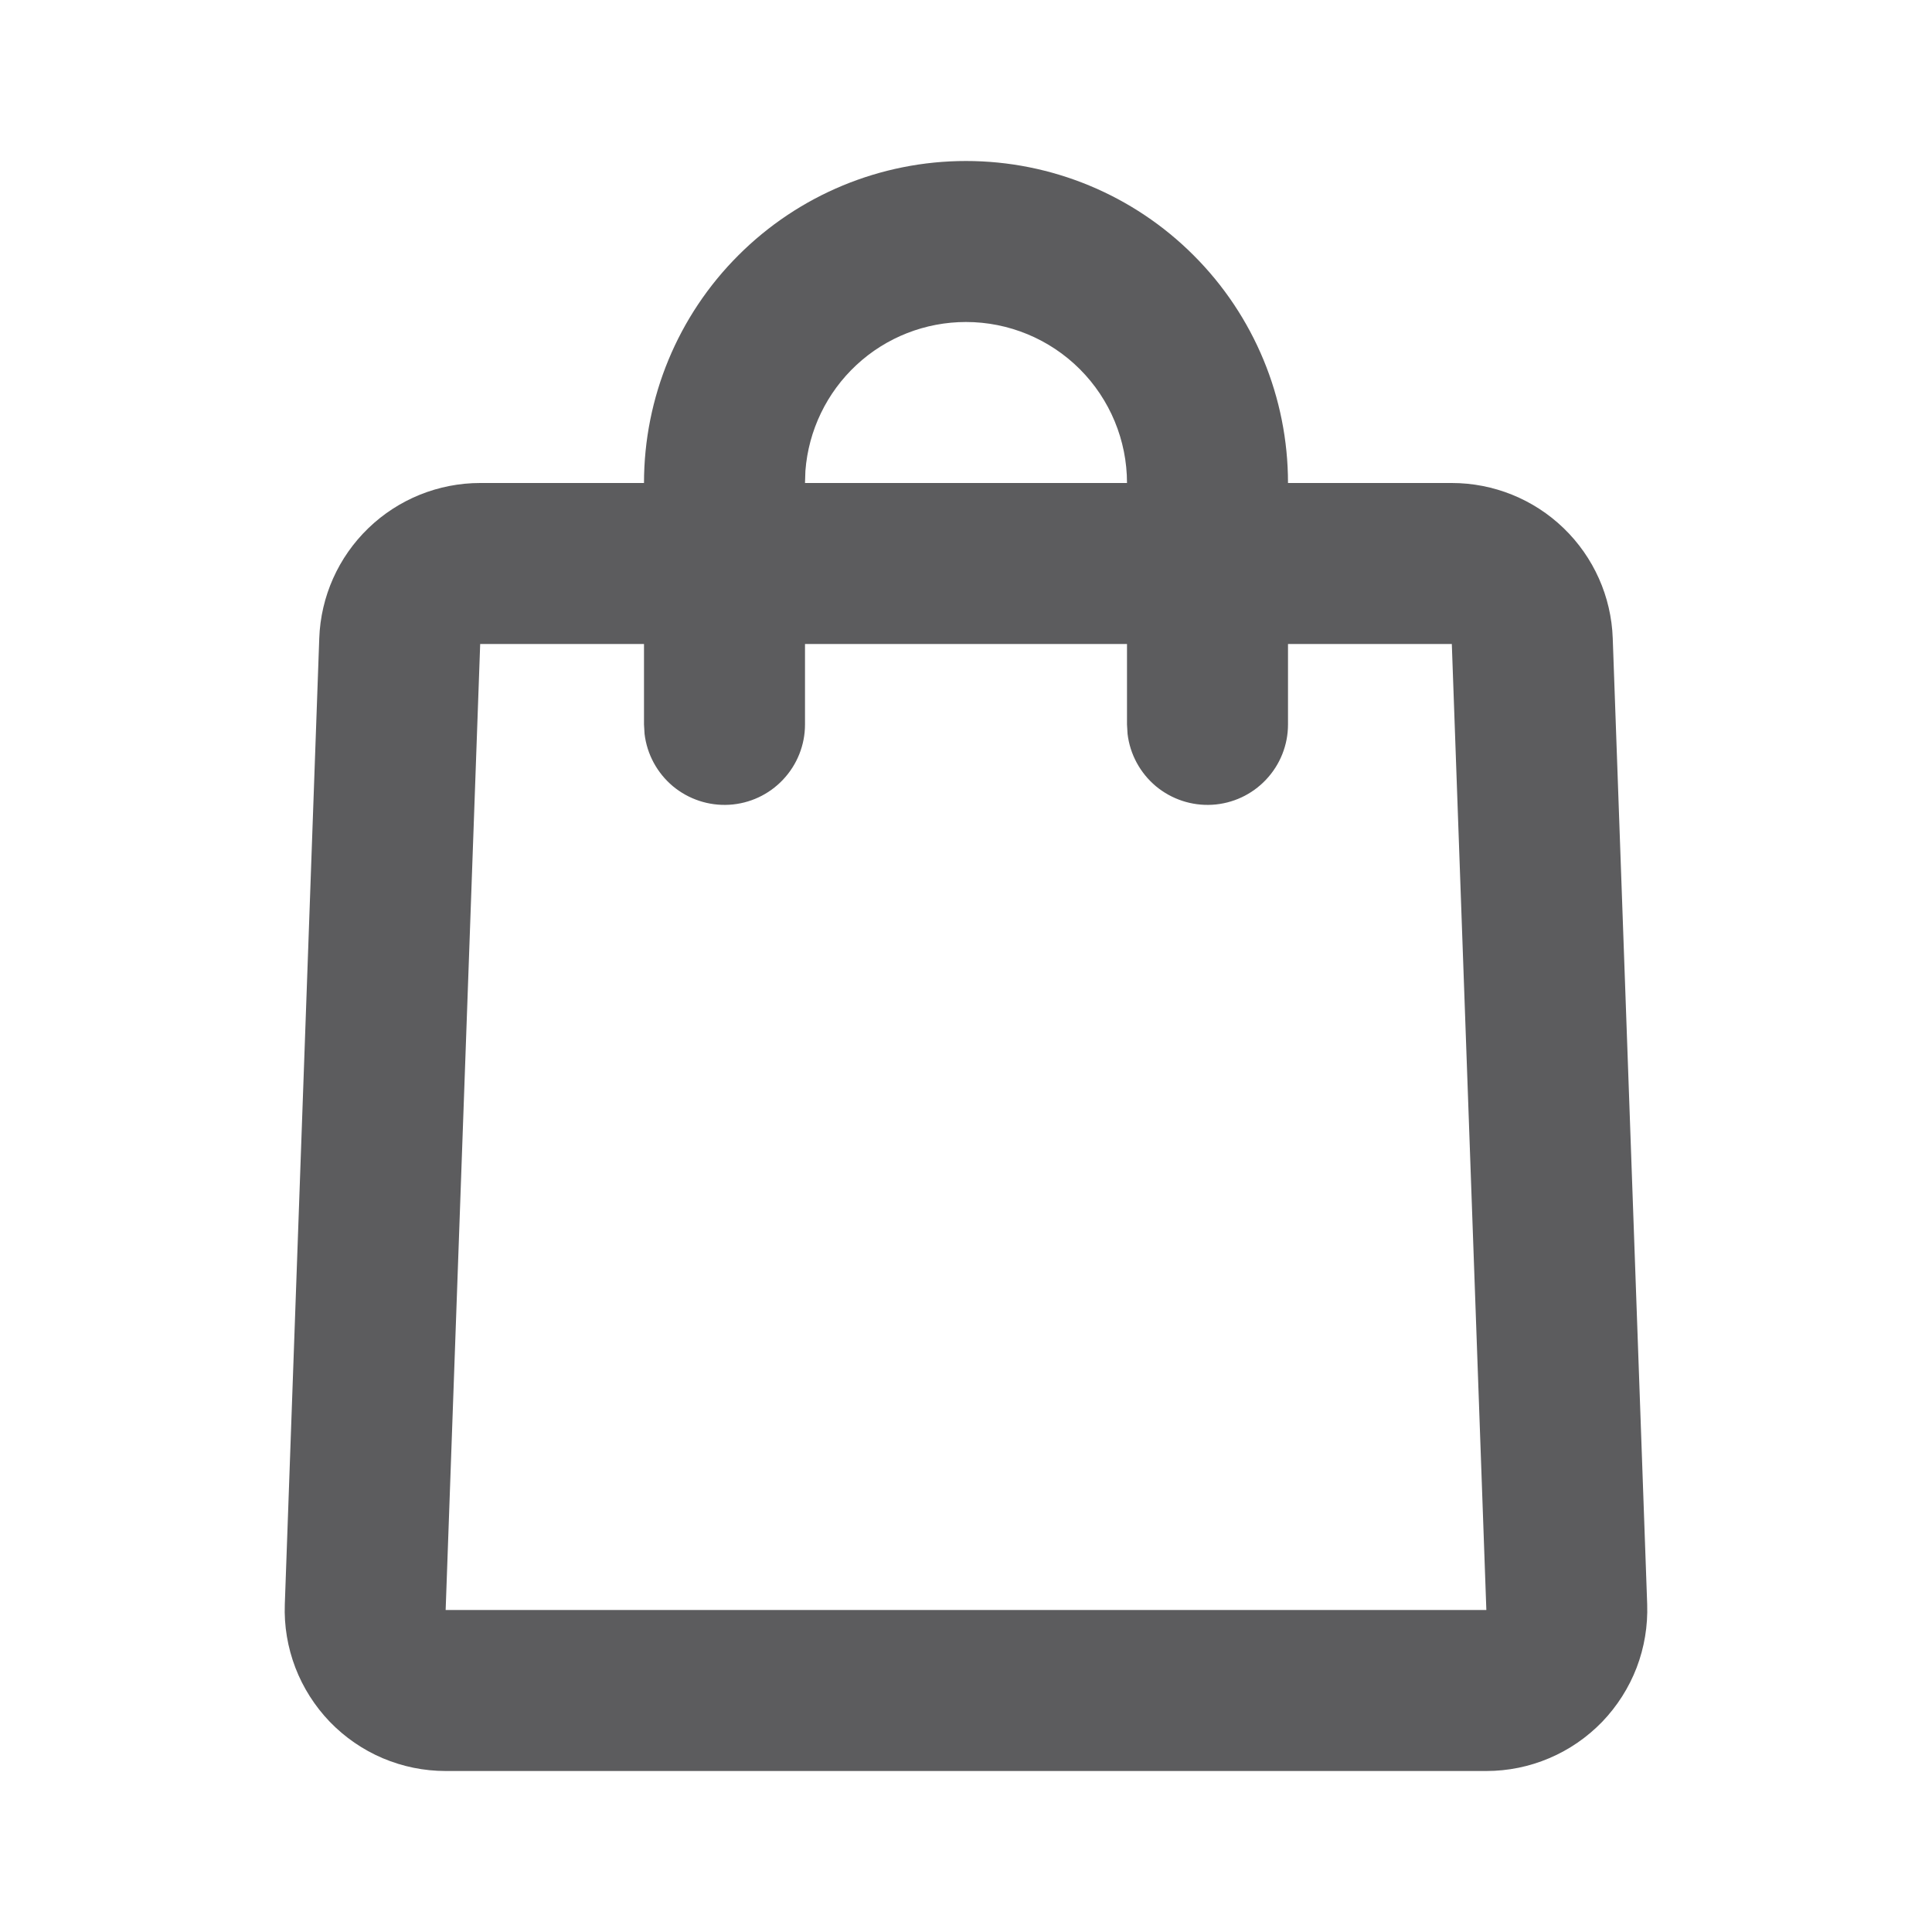
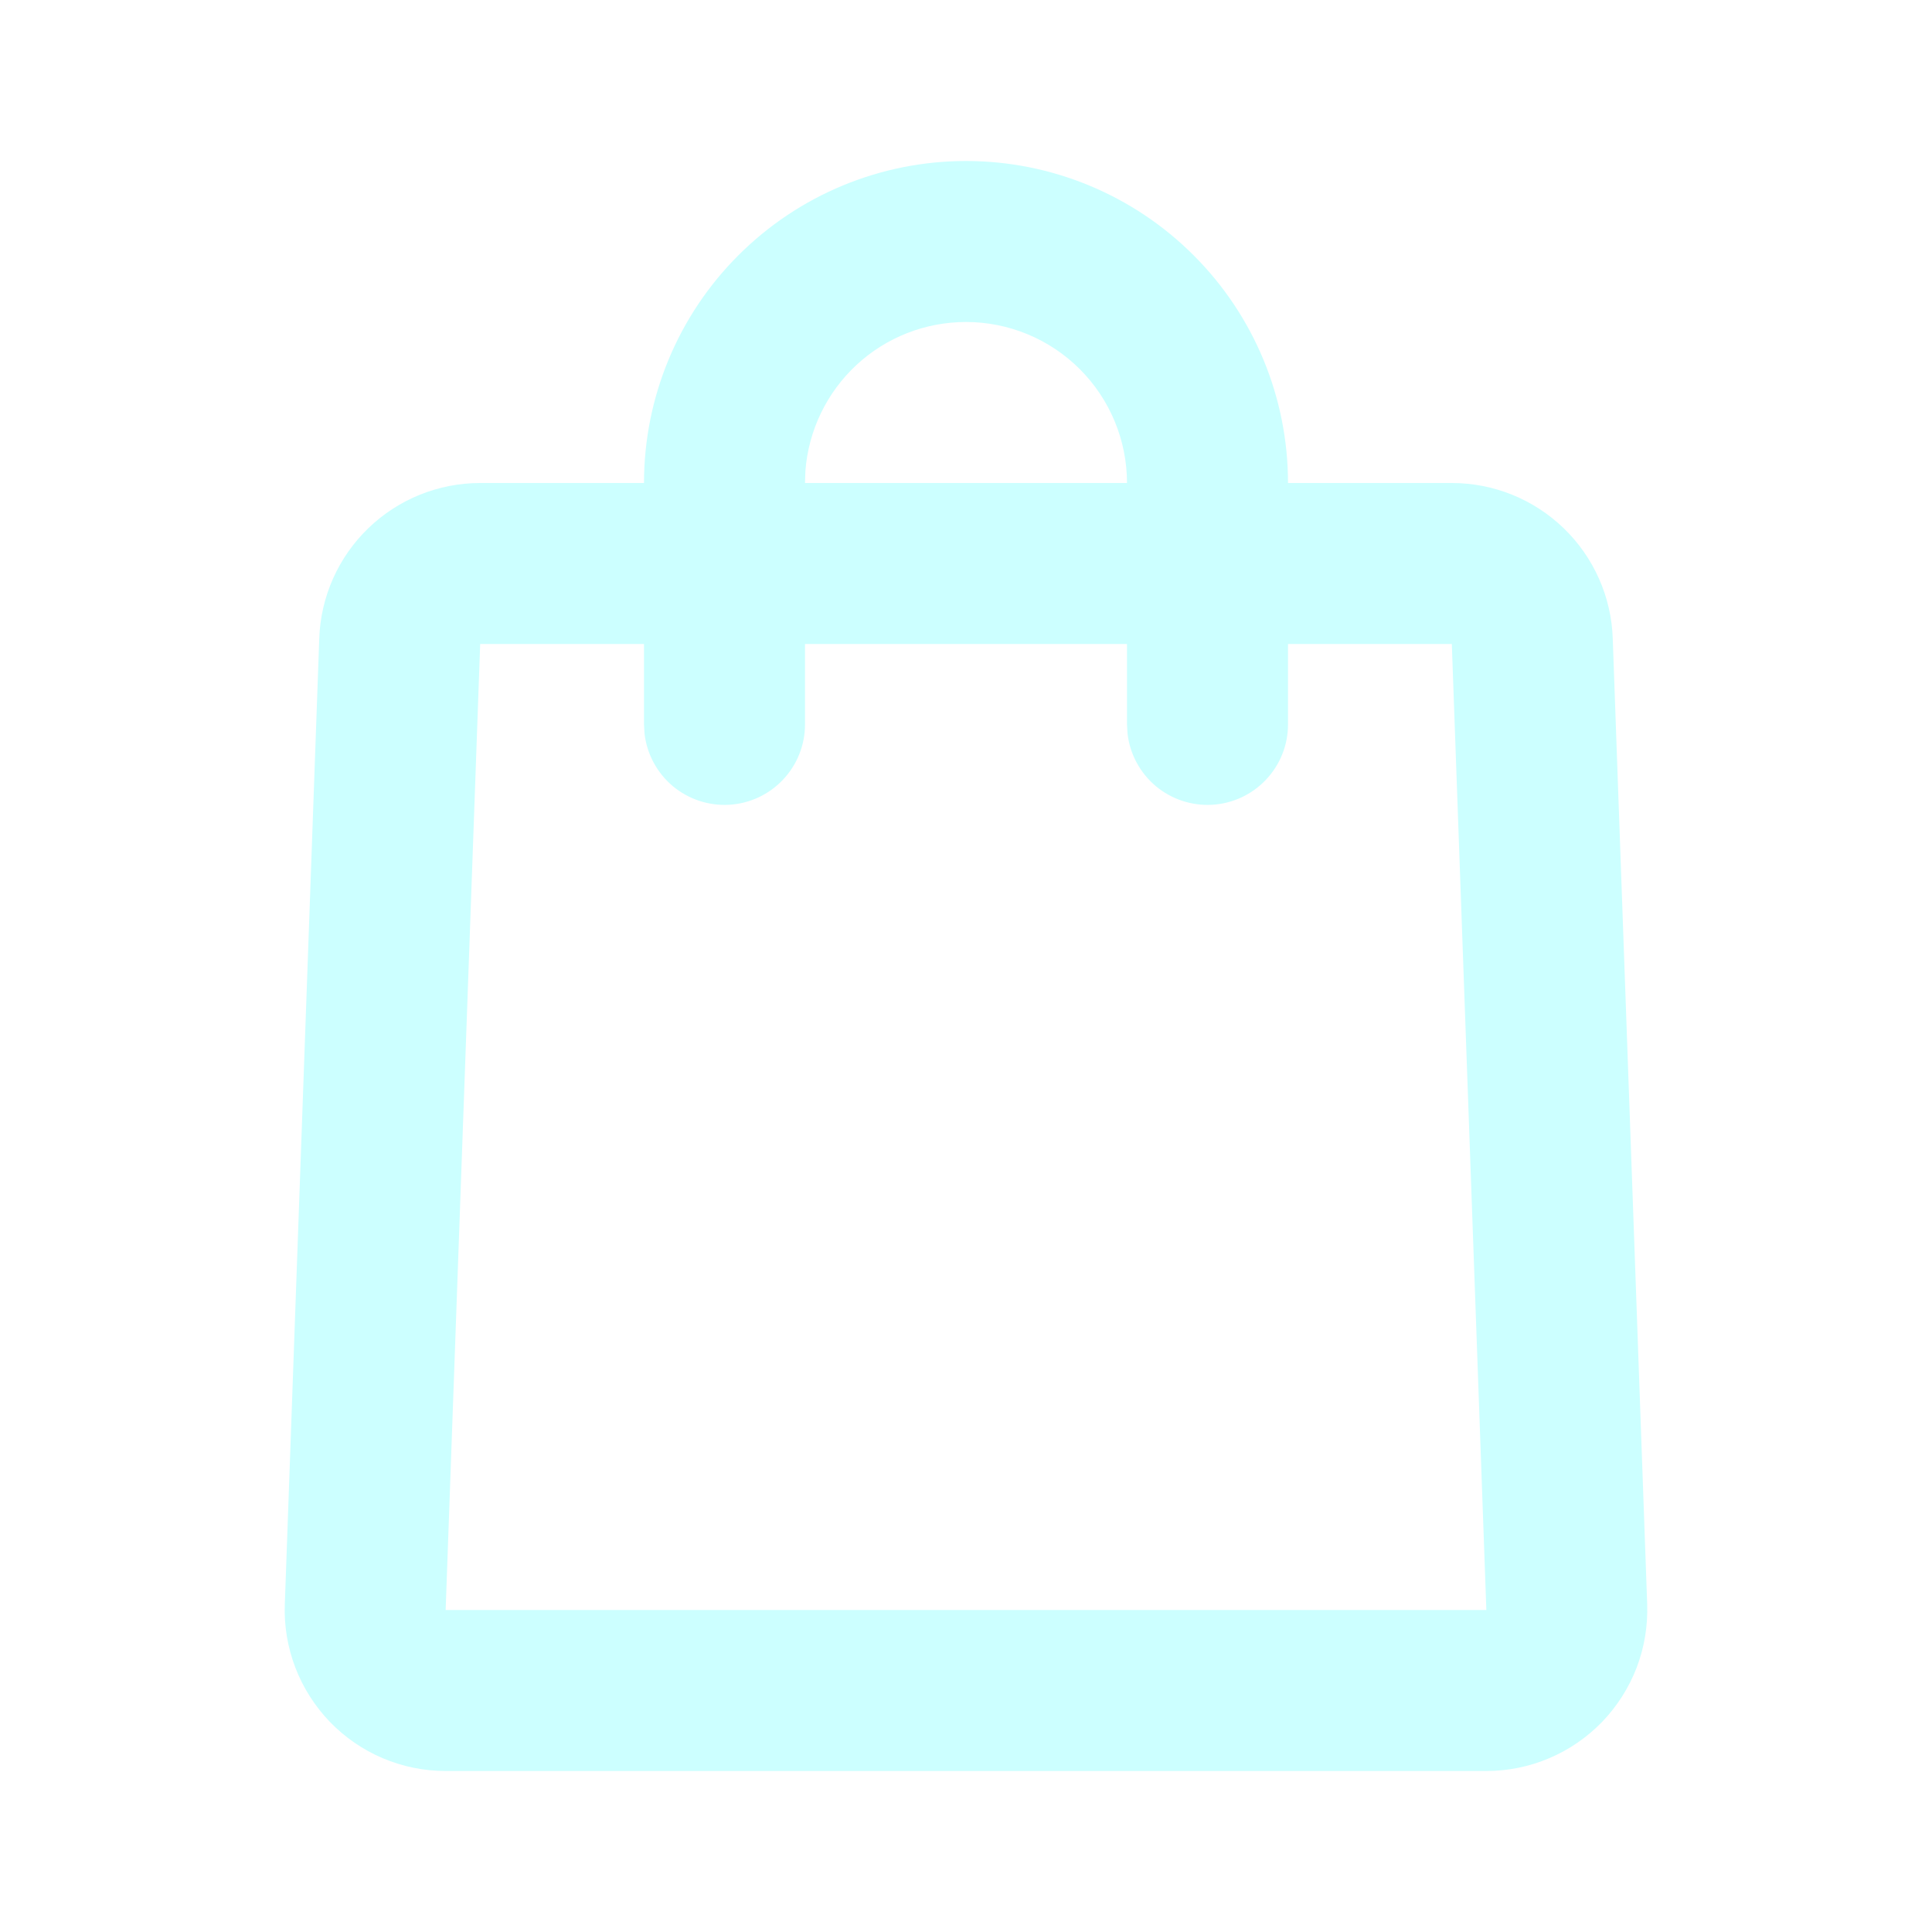
<svg xmlns="http://www.w3.org/2000/svg" width="24" height="24" viewBox="0 0 24 24" fill="none">
  <g clip-path="url(#clip0_2_107)">
-     <path d="M12 2C13.061 2 14.078 2.421 14.828 3.172C15.579 3.922 16 4.939 16 6H18.035C18.553 6 19.051 6.201 19.424 6.561C19.797 6.921 20.016 7.411 20.034 7.929L20.462 19.929C20.471 20.197 20.427 20.465 20.331 20.716C20.235 20.966 20.089 21.195 19.903 21.389C19.716 21.582 19.493 21.736 19.245 21.841C18.998 21.946 18.733 22 18.464 22H5.536C5.267 22 5.002 21.946 4.754 21.841C4.507 21.736 4.284 21.582 4.097 21.389C3.911 21.195 3.765 20.966 3.669 20.716C3.573 20.465 3.528 20.197 3.538 19.929L3.966 7.929C3.984 7.411 4.203 6.921 4.576 6.561C4.949 6.201 5.447 6 5.965 6H8C8 4.939 8.421 3.922 9.172 3.172C9.922 2.421 10.939 2 12 2ZM8 8H5.965L5.536 20H18.464L18.035 8H16V9C16 9.255 15.902 9.5 15.727 9.685C15.552 9.871 15.313 9.982 15.059 9.997C14.804 10.012 14.554 9.929 14.358 9.766C14.163 9.602 14.037 9.37 14.007 9.117L14 9V8H10V9C10 9.255 9.902 9.5 9.727 9.685C9.552 9.871 9.313 9.982 9.059 9.997C8.804 10.012 8.554 9.929 8.358 9.766C8.163 9.602 8.037 9.37 8.007 9.117L8 9V8ZM12 4C11.495 4 11.009 4.19 10.639 4.534C10.27 4.877 10.043 5.347 10.005 5.85L10 6H14C14 5.47 13.789 4.961 13.414 4.586C13.039 4.211 12.53 4 12 4Z" fill="#5C5C5E" />
+     <path d="M12 2C13.061 2 14.078 2.421 14.828 3.172C15.579 3.922 16 4.939 16 6H18.035C18.553 6 19.051 6.201 19.424 6.561C19.797 6.921 20.016 7.411 20.034 7.929L20.462 19.929C20.471 20.197 20.427 20.465 20.331 20.716C20.235 20.966 20.089 21.195 19.903 21.389C19.716 21.582 19.493 21.736 19.245 21.841C18.998 21.946 18.733 22 18.464 22H5.536C5.267 22 5.002 21.946 4.754 21.841C4.507 21.736 4.284 21.582 4.097 21.389C3.911 21.195 3.765 20.966 3.669 20.716C3.573 20.465 3.528 20.197 3.538 19.929L3.966 7.929C3.984 7.411 4.203 6.921 4.576 6.561C4.949 6.201 5.447 6 5.965 6H8C8 4.939 8.421 3.922 9.172 3.172C9.922 2.421 10.939 2 12 2ZM8 8H5.965L5.536 20H18.464L18.035 8H16V9C16 9.255 15.902 9.5 15.727 9.685C15.552 9.871 15.313 9.982 15.059 9.997C14.804 10.012 14.554 9.929 14.358 9.766C14.163 9.602 14.037 9.37 14.007 9.117L14 9V8H10V9C10 9.255 9.902 9.5 9.727 9.685C9.552 9.871 9.313 9.982 9.059 9.997C8.804 10.012 8.554 9.929 8.358 9.766C8.163 9.602 8.037 9.37 8.007 9.117L8 9V8ZM12 4C11.495 4 11.009 4.19 10.639 4.534C10.27 4.877 10.043 5.347 10.005 5.85L10 6H14C14 5.47 13.789 4.961 13.414 4.586C13.039 4.211 12.53 4 12 4Z" fill="#cff" />
  </g>
  <defs>
    <clipPath id="clip0_2_107">
-       <rect width="24" height="24" fill="#bc10d8" />
+       <rect width="24" height="24" fill="#cff" />
    </clipPath>
  </defs>
</svg>
